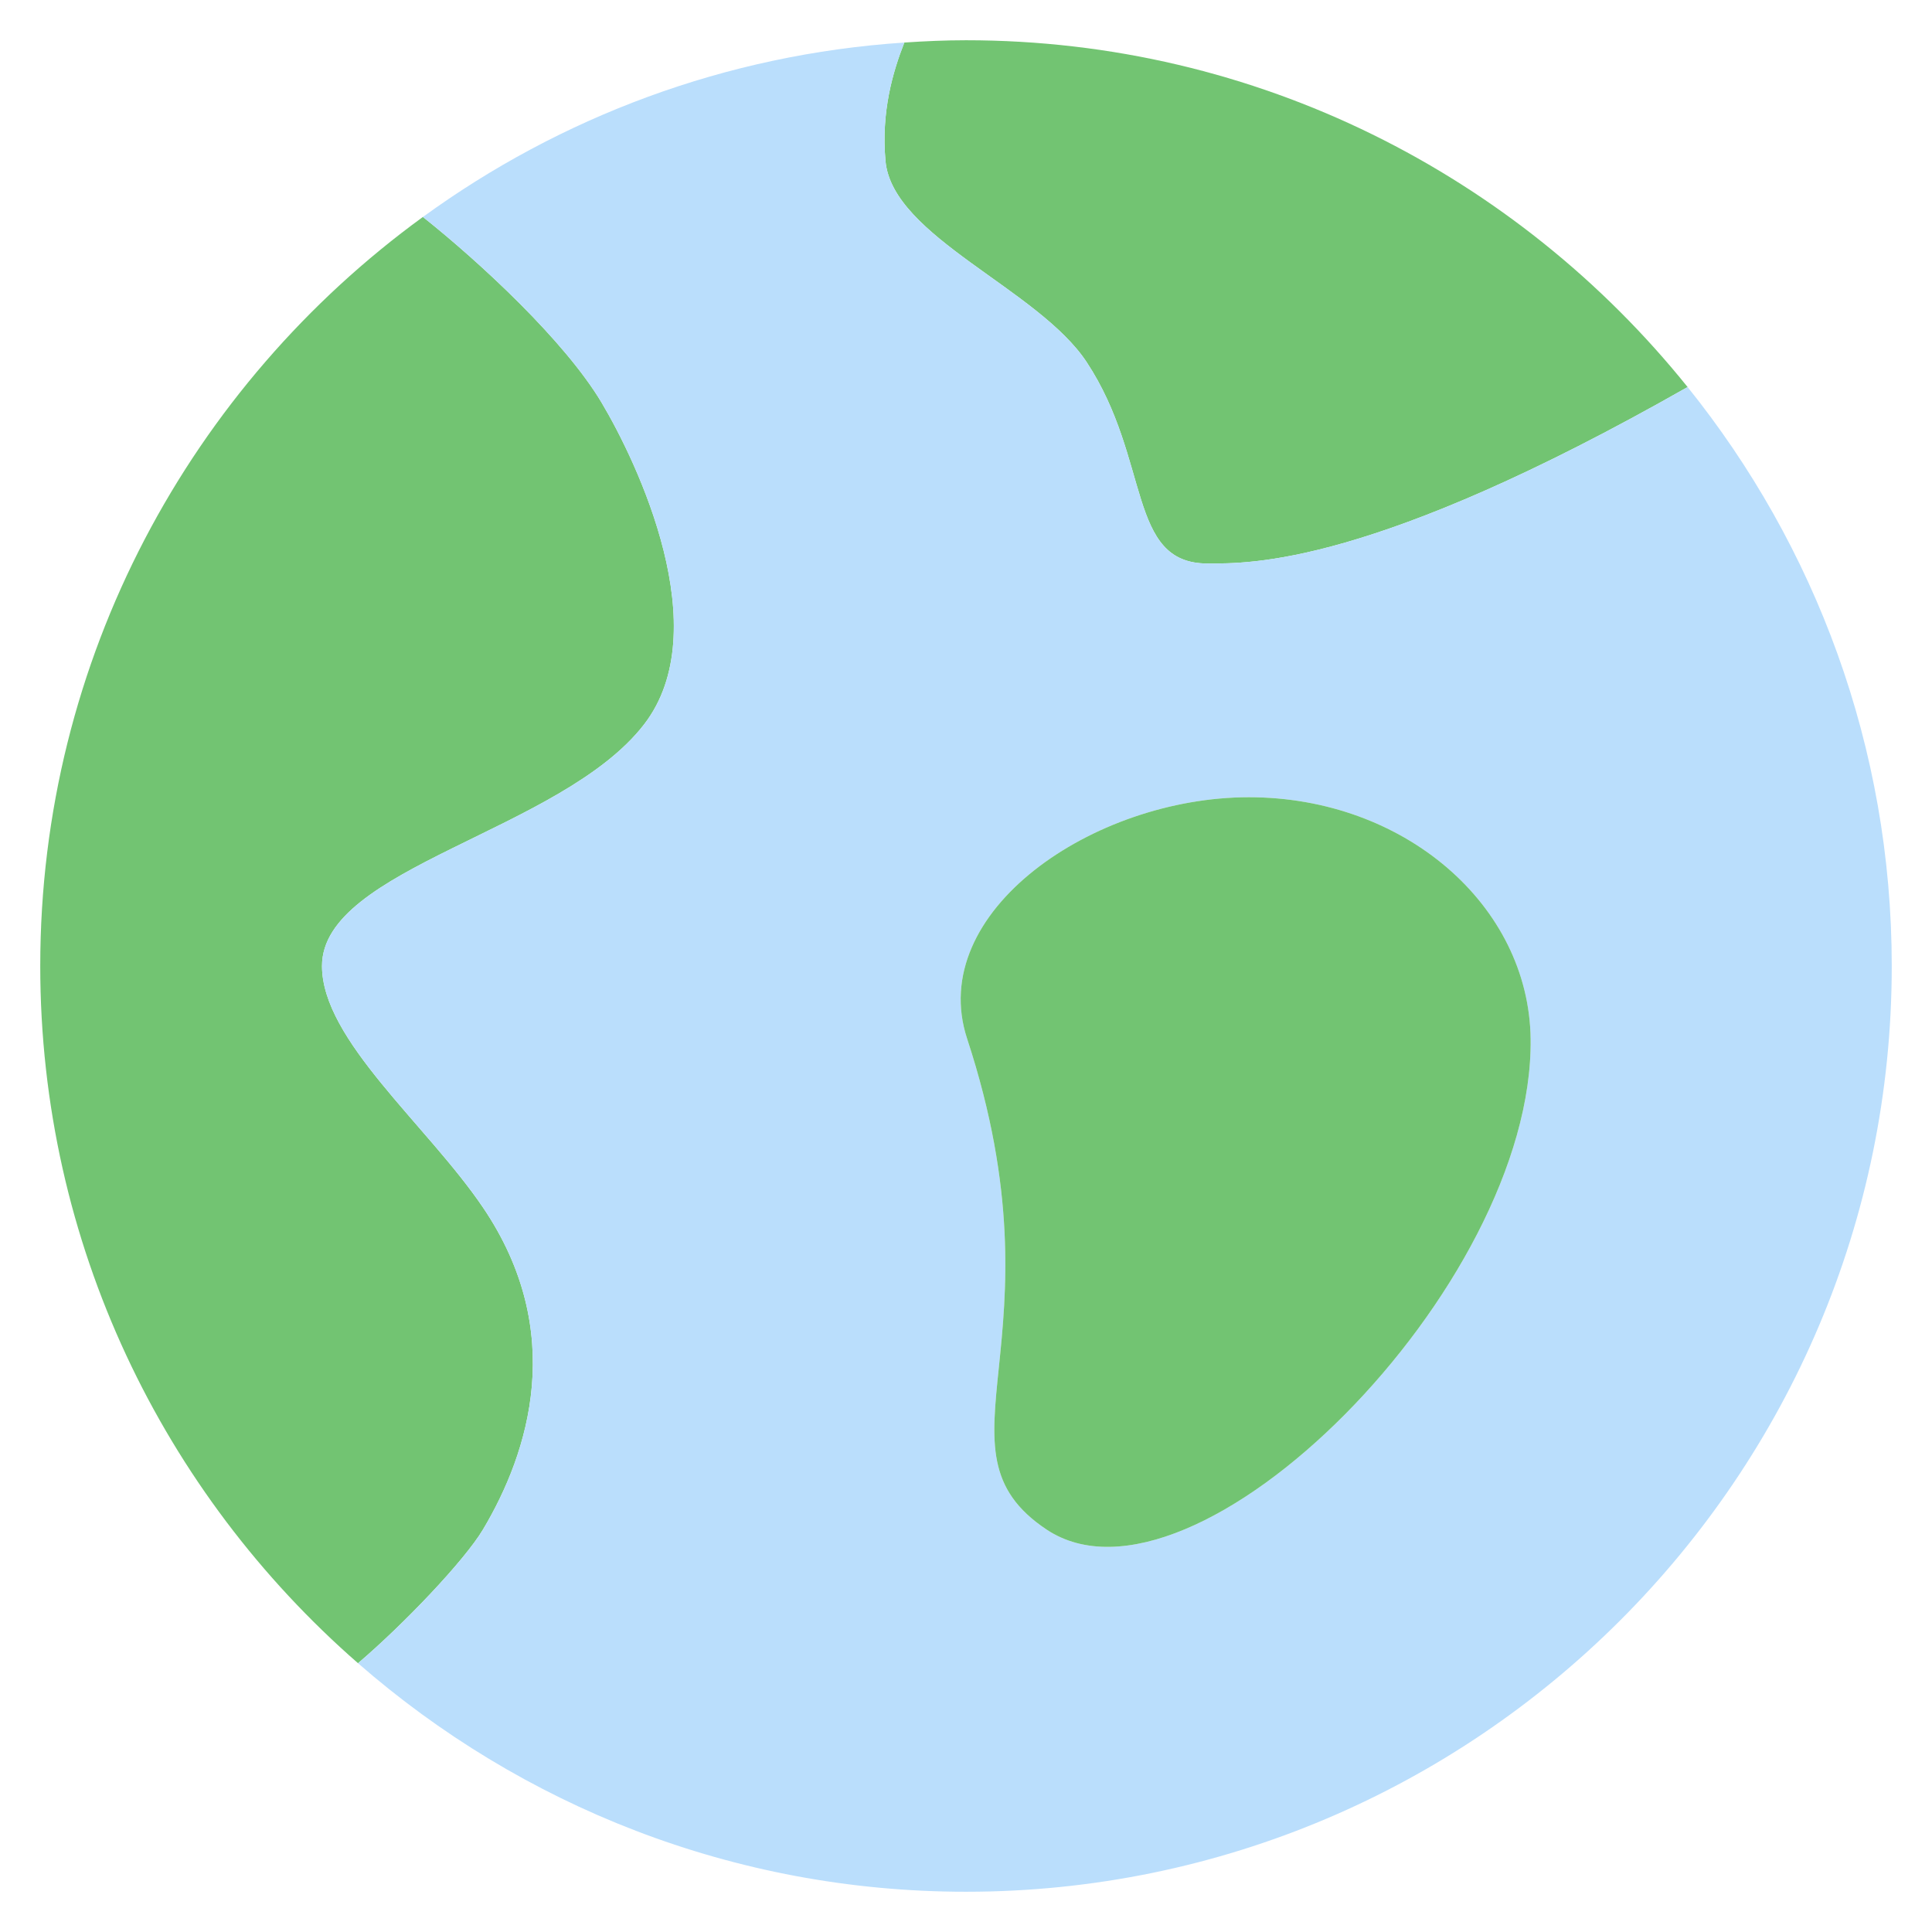
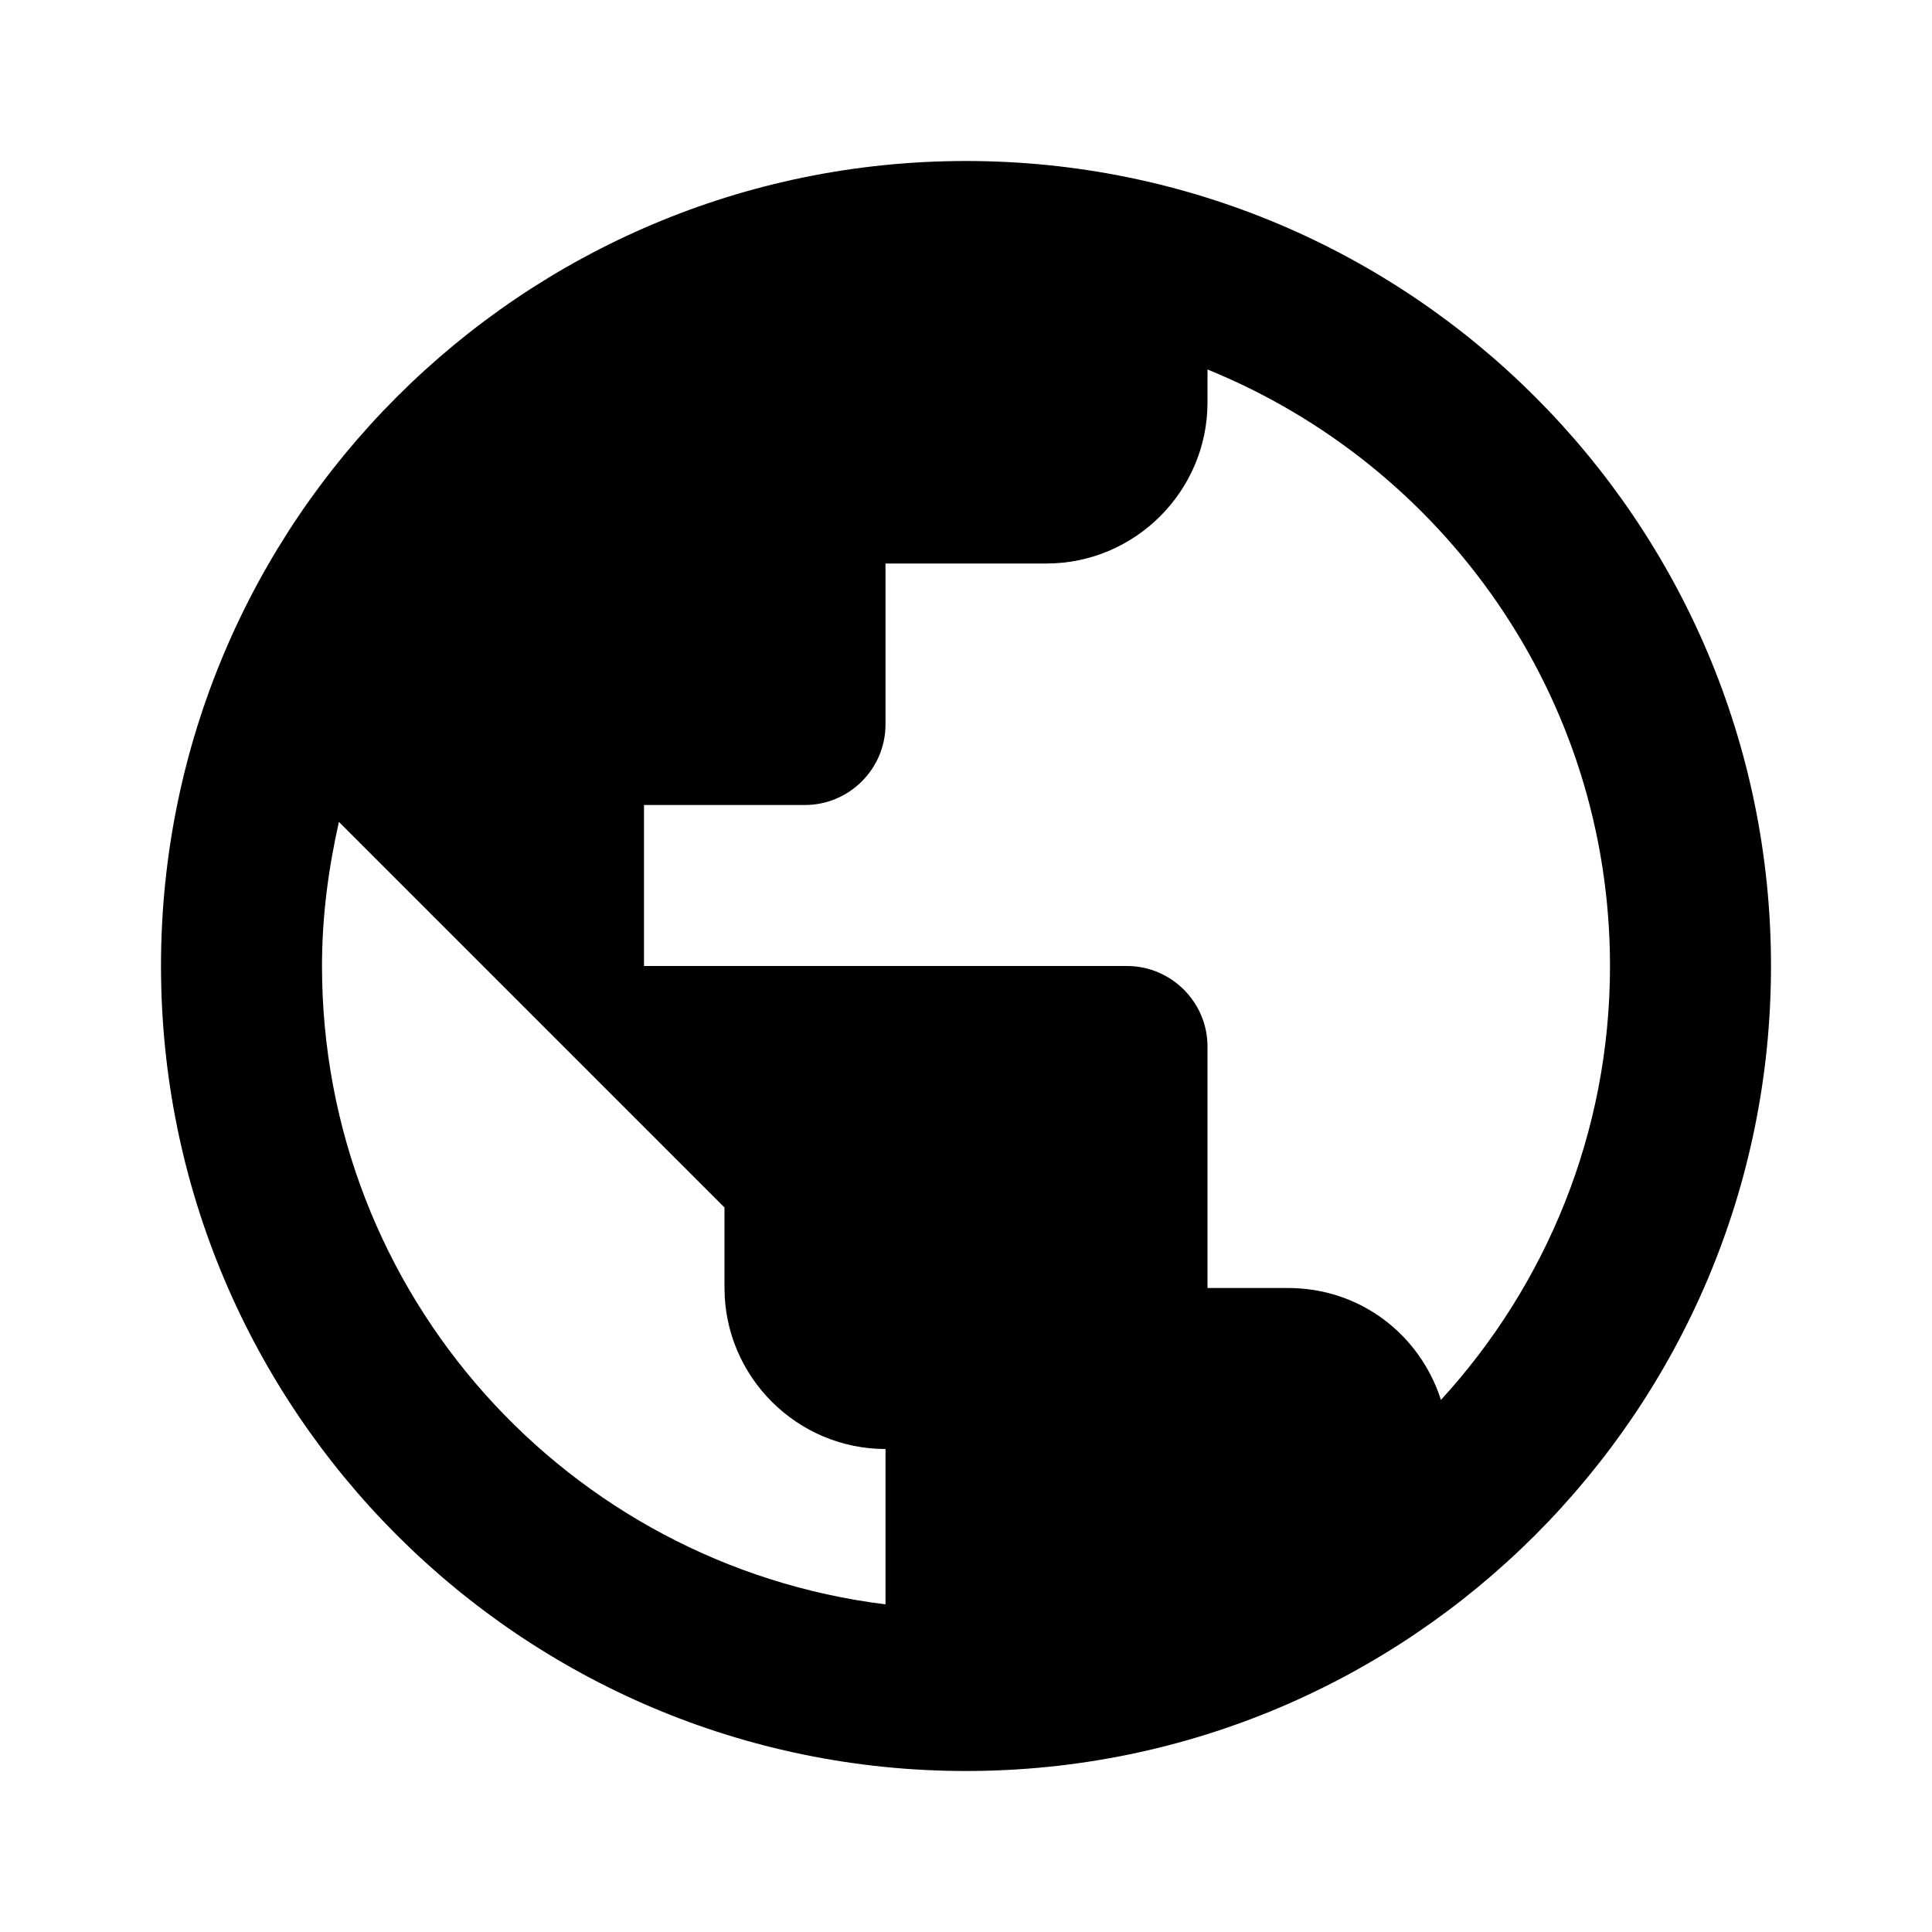
- <svg xmlns="http://www.w3.org/2000/svg" version="1.1" x="0px" y="0px" viewBox="0 0 48 48" xml:space="preserve" width="48" height="48">
-   <g class="nc-icon-wrapper">
-     <path fill="#72C472" d="M22,4c0.172,1.886,3.8,3.175,5,5c1.599,2.431,1,5,3,5 c1.058,0,4.101,0.071,11.928-4.384C37.709,4.368,31.242,1,24,1c-0.515,0-1.025,0.023-1.532,0.057 C22.181,1.785,21.889,2.782,22,4z" />
-     <path fill="#72C472" d="M12,38c1.141-1.913,2.094-4.908,0-8c-1.393-2.056-4-4.158-4-6c0-2.448,5.946-3.344,8-6 c1.816-2.348-0.165-6.508-1.057-8.003c-0.908-1.521-3.006-3.47-4.436-4.607C4.752,9.575,1,16.356,1,24 c0,6.904,3.062,13.103,7.895,17.322C10.041,40.346,11.544,38.765,12,38z" />
-     <path fill="#BADEFC" d="M41.928,9.616C34.101,14.071,31.058,14,30,14c-2,0-1.401-2.569-3-5 c-1.2-1.825-4.828-3.114-5-5c-0.111-1.218,0.181-2.215,0.468-2.943 c-4.45,0.294-8.556,1.858-11.961,4.334c1.431,1.136,3.529,3.086,4.436,4.607 C15.835,11.492,17.816,15.652,16,18c-2.054,2.656-8,3.552-8,6c0,1.842,2.607,3.944,4,6 c2.094,3.092,1.141,6.087,0,8c-0.456,0.765-1.959,2.346-3.105,3.322C12.939,44.853,18.222,47,24,47 c12.682,0,23-10.318,23-23C47,18.56,45.097,13.558,41.928,9.616z M26,38c-3-2,0.5-4.667-1.972-12.193 c-1.034-3.148,3.134-6,7-6c3.866,0,6.955,2.687,7,6C38.112,31.974,29.67,40.446,26,38z" />
-     <path fill="#72C472" d="M31.028,19.807c-3.866,0-8.034,2.852-7,6C26.5,33.333,23,36,26,38 c3.67,2.446,12.112-6.026,12.028-12.193C37.984,22.494,34.894,19.807,31.028,19.807z" />
-   </g>
+ <svg xmlns="http://www.w3.org/2000/svg" height="48px" viewBox="0 0 24 24" width="48px" fill="#000000">
+   <path d="M0 0h24v24H0z" fill="none" />
+   <path d="M12 2C6.48 2 2 6.48 2 12s4.48 10 10 10 10-4.48 10-10S17.52 2 12 2zm-1 17.93c-3.95-.49-7-3.85-7-7.93 0-.62.08-1.21.21-1.79L9 15v1c0 1.1.9 2 2 2v1.93zm6.9-2.54c-.26-.81-1-1.39-1.9-1.39h-1v-3c0-.55-.45-1-1-1H8v-2h2c.55 0 1-.45 1-1V7h2c1.1 0 2-.9 2-2v-.41c2.93 1.19 5 4.06 5 7.41 0 2.08-.8 3.97-2.1 5.39z" />
</svg>
